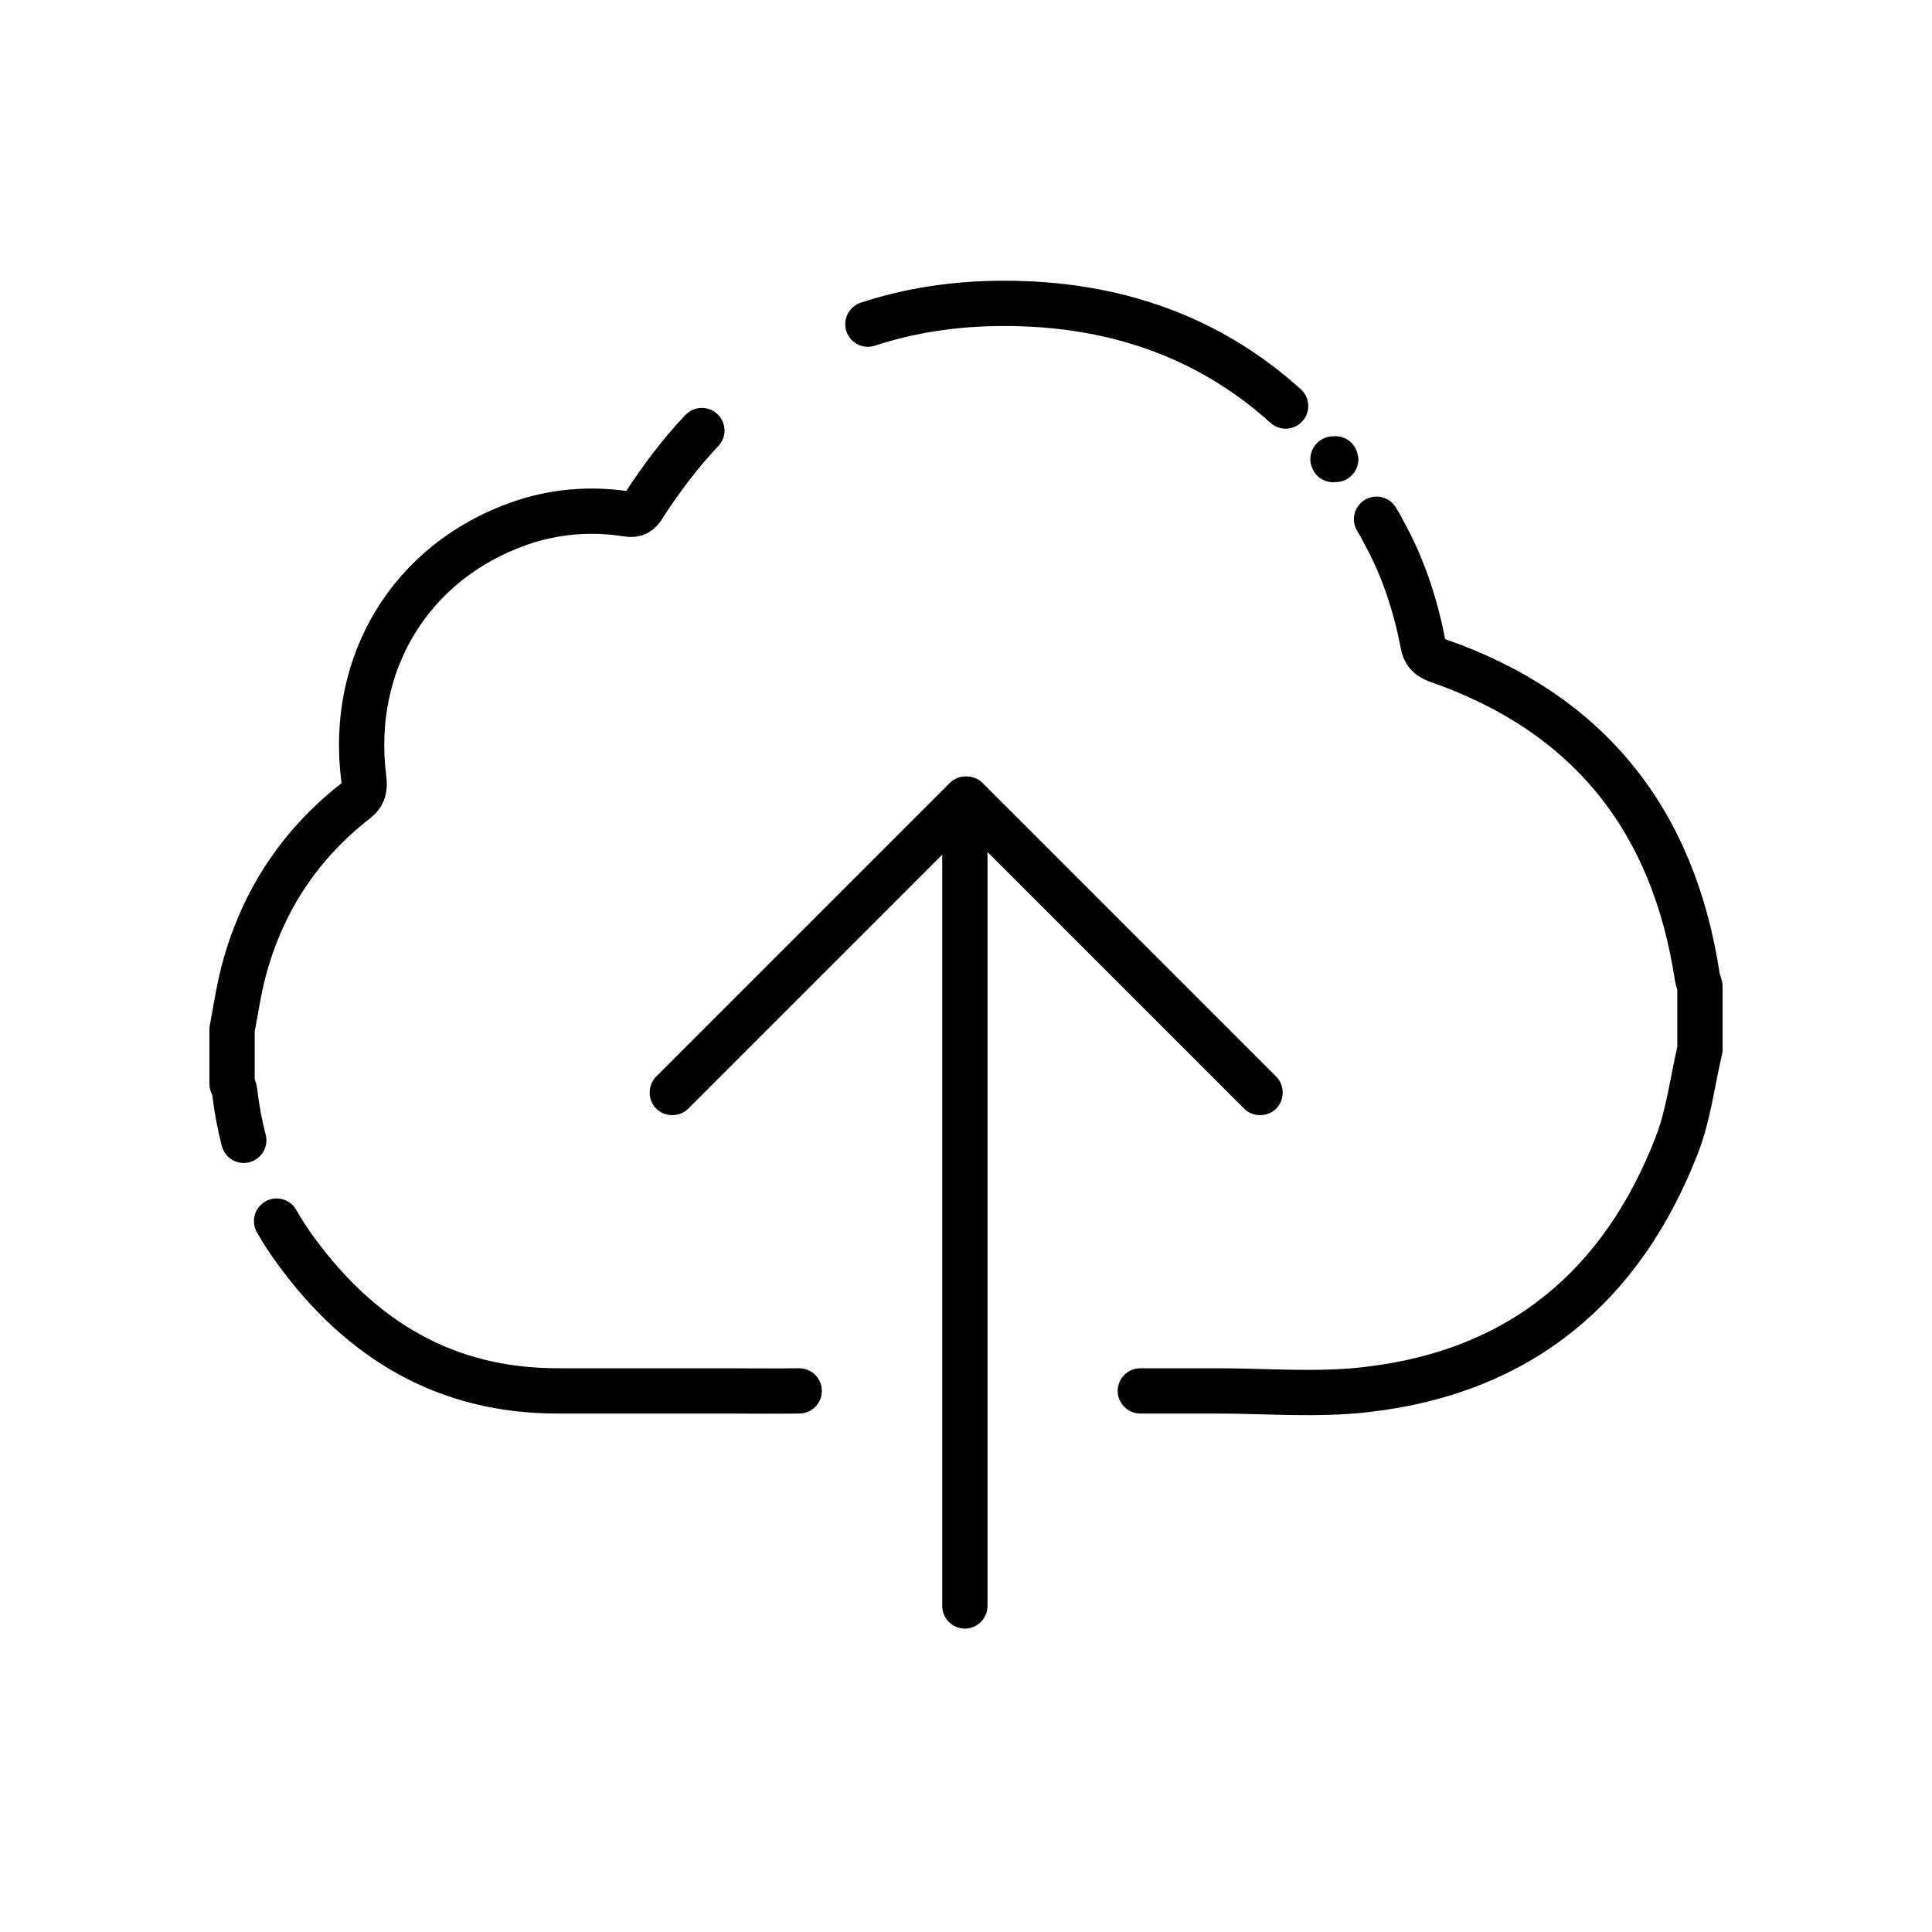
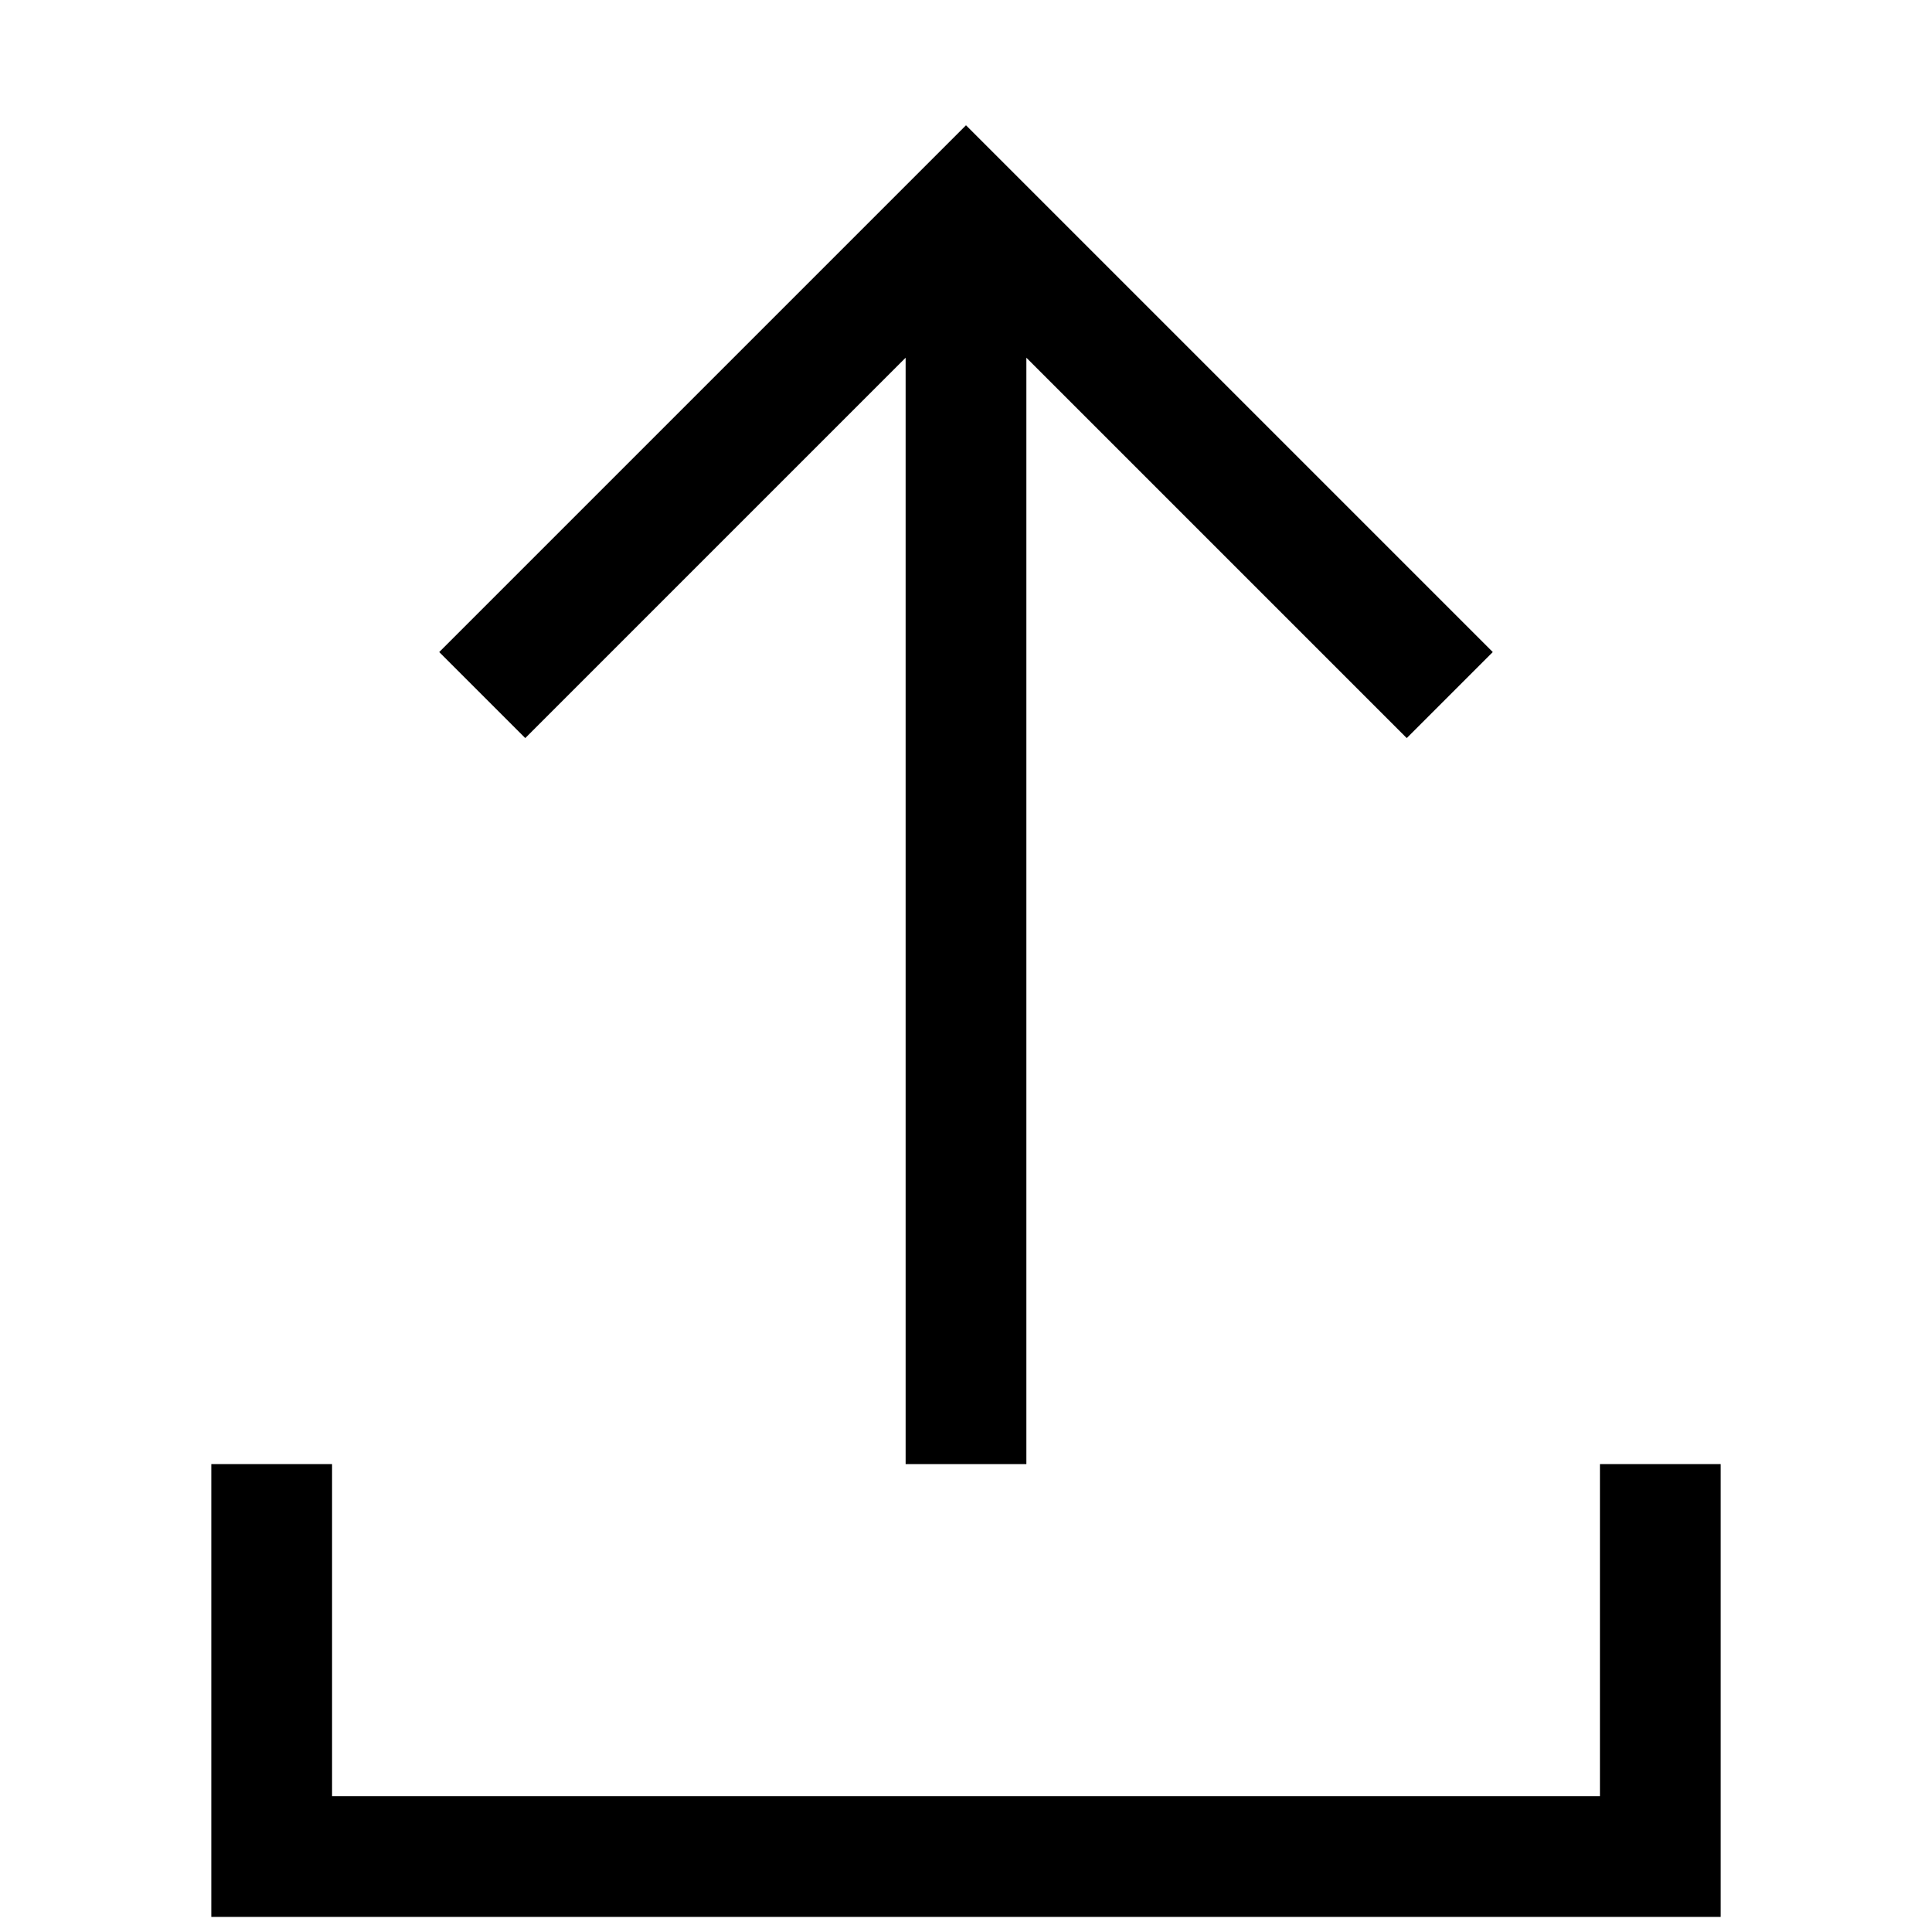
- <svg xmlns="http://www.w3.org/2000/svg" id="Layer_1" style="enable-background:new 0 0 512 512;" version="1.1" viewBox="0 0 512 512" xml:space="preserve">
-   <style type="text/css">
- 	.st0{fill:none;stroke:#000000;stroke-width:12;stroke-linecap:round;stroke-linejoin:round;stroke-miterlimit:10;}
- </style>
+ <svg xmlns="http://www.w3.org/2000/svg" id="Layer_1" style="enable-background:new 0 0 128 128;" version="1.1" viewBox="0 0 128 128" xml:space="preserve">
  <g>
-     <g>
-       <path d="M261.7,380.5c0,9.3,0,45.1,0,45.1c0,3.3-2.7,6-6,6c-3.3,0-6-2.7-6-6V214.8c0-3.3,2.7-6,6-6c3.3,0,6,2.7,6,6    c0,0,0,56.4,0,106.1" />
-       <path d="M193,283.2c-6.6,6.6-10.6,10.6-10.6,10.6c-2.3,2.3-6.2,2.3-8.5,0c-2.3-2.3-2.3-6.2,0-8.5l77.8-77.8c2.3-2.3,6.2-2.3,8.5,0    s2.3,6.2,0,8.5c0,0,10.2-10.2-25,25" />
-       <path d="M262.5,226.6c-6.6-6.6-10.6-10.6-10.6-10.6c-2.3-2.3-2.3-6.2,0-8.5s6.2-2.3,8.5,0l77.8,77.8c2.3,2.3,2.3,6.2,0,8.5    c-2.3,2.3-6.2,2.3-8.5,0c0,0,10.2,10.2-25-25" />
-     </g>
-     <path class="st0" d="M211.8,368.6c-6.8,0.1-13.7,0-20.5,0c-14.4,0-28.9,0-43.3,0c-29.8,0.1-52.3-13.5-69.5-37   c-1.9-2.6-3.7-5.3-5.2-8" />
-     <path class="st0" d="M64.6,302.2c-1.1-4.2-1.9-8.5-2.4-12.9c-0.1-0.7-0.4-1.4-0.7-2.1c0-4.8,0-9.6,0-14.4c1.1-5.7,1.9-11.5,3.5-17   c5-17.7,14.8-32.3,29.3-43.6c2.2-1.7,2.4-3.5,2.1-5.9c-3.9-30.6,12.5-57.5,41.3-67.6c9.2-3.2,18.8-4,28.4-2.5   c2.3,0.4,3.4-0.3,4.5-2.2c4.7-7.3,9.8-14,15.4-19.9" />
-     <path class="st0" d="M230,85.9c11-3.6,23-5.5,35.8-5.5c30.1-0.1,55.1,9.3,74.9,27.2" />
-     <path class="st0" d="M353.9,121.6c0.4,0.5-0.9-0.3-0.6,0.2" />
-     <path class="st0" d="M364.8,137.6c0.7,1.1,1.3,2.2,1.9,3.4c5.1,9.2,8.4,19.2,10.4,29.6c0.4,2.3,1.4,3.5,3.8,4.4   c40.1,13.9,62.6,42.3,68.9,83.9c0.1,0.8,0.5,1.7,0.7,2.5c0,5.6,0,11.1,0,16.7c-2,8.5-3,17.3-6.1,25.3   c-14.5,37.5-41.6,60.1-81.9,64.8c-13.2,1.6-26.8,0.4-40.2,0.4c-6.7,0-13.4,0-20.1,0" />
+     <polygon points="114,97 106,97 106,119 22,119 22,97 14,97 14,127 114,127  " />
+     <polygon points="68,97 68,23.7 93.2,48.9 98.9,43.2 64,8.3 29.1,43.2 34.8,48.9 60,23.7 60,97  " />
  </g>
</svg>
